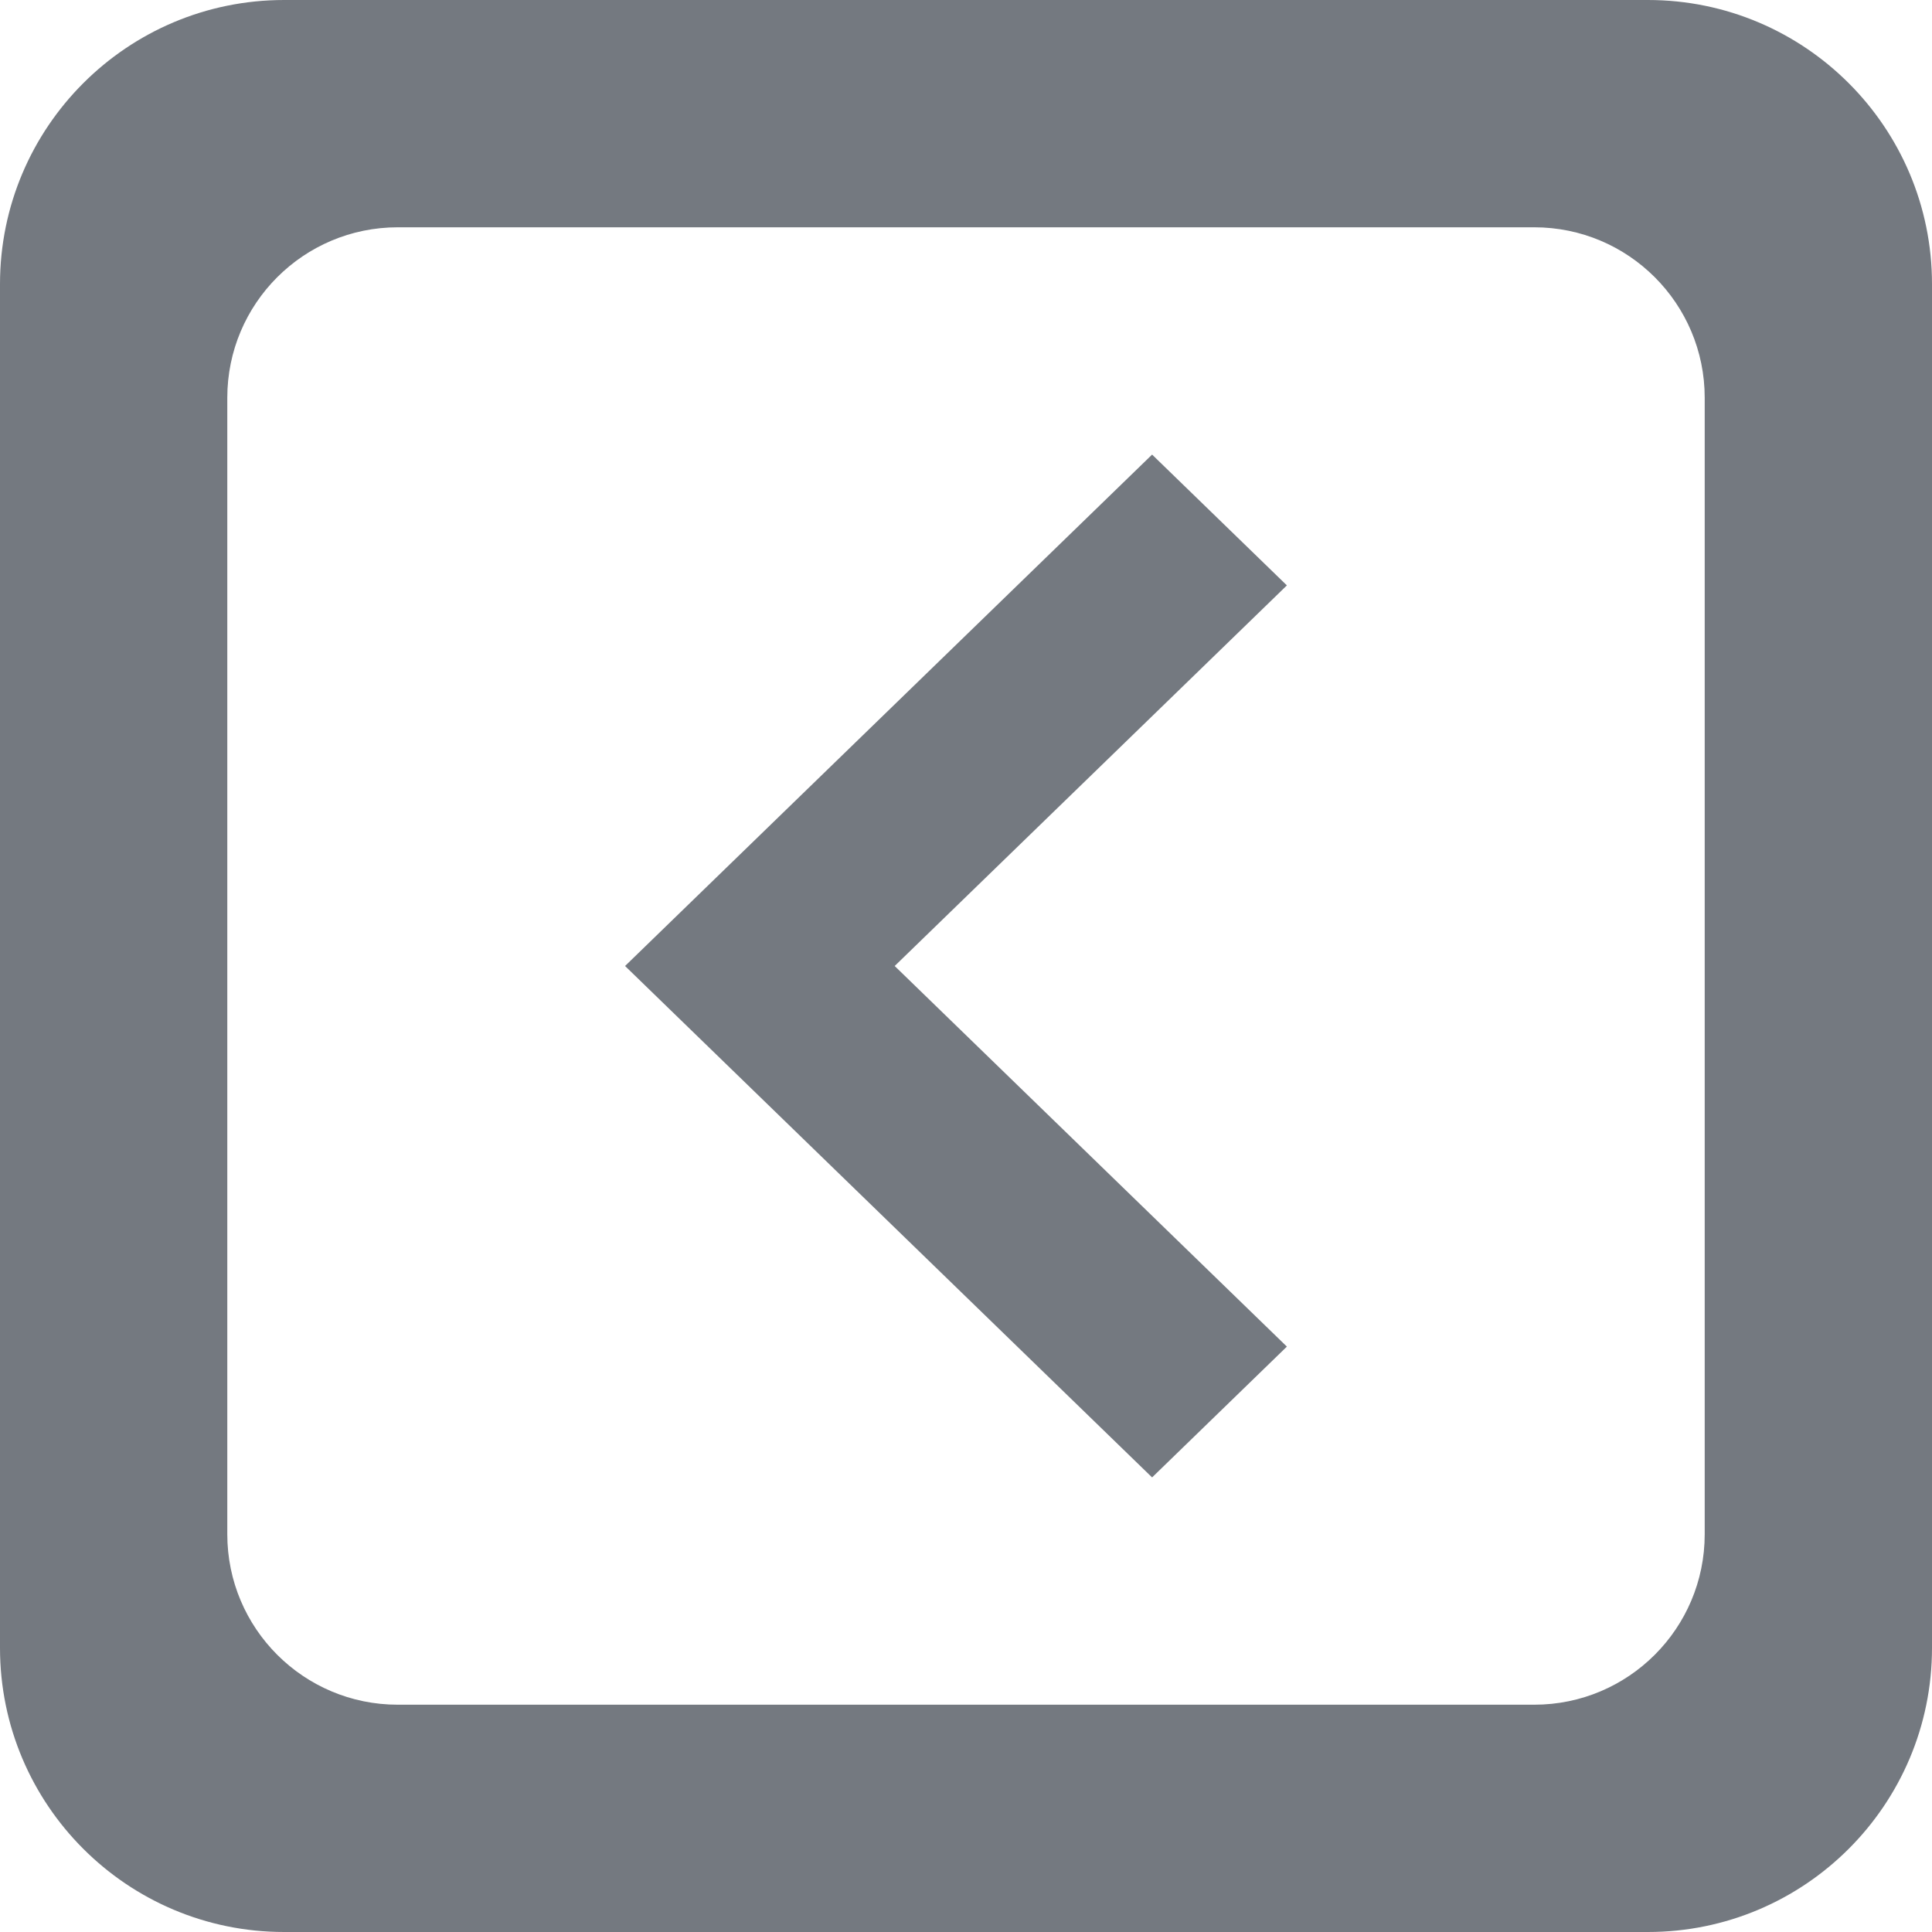
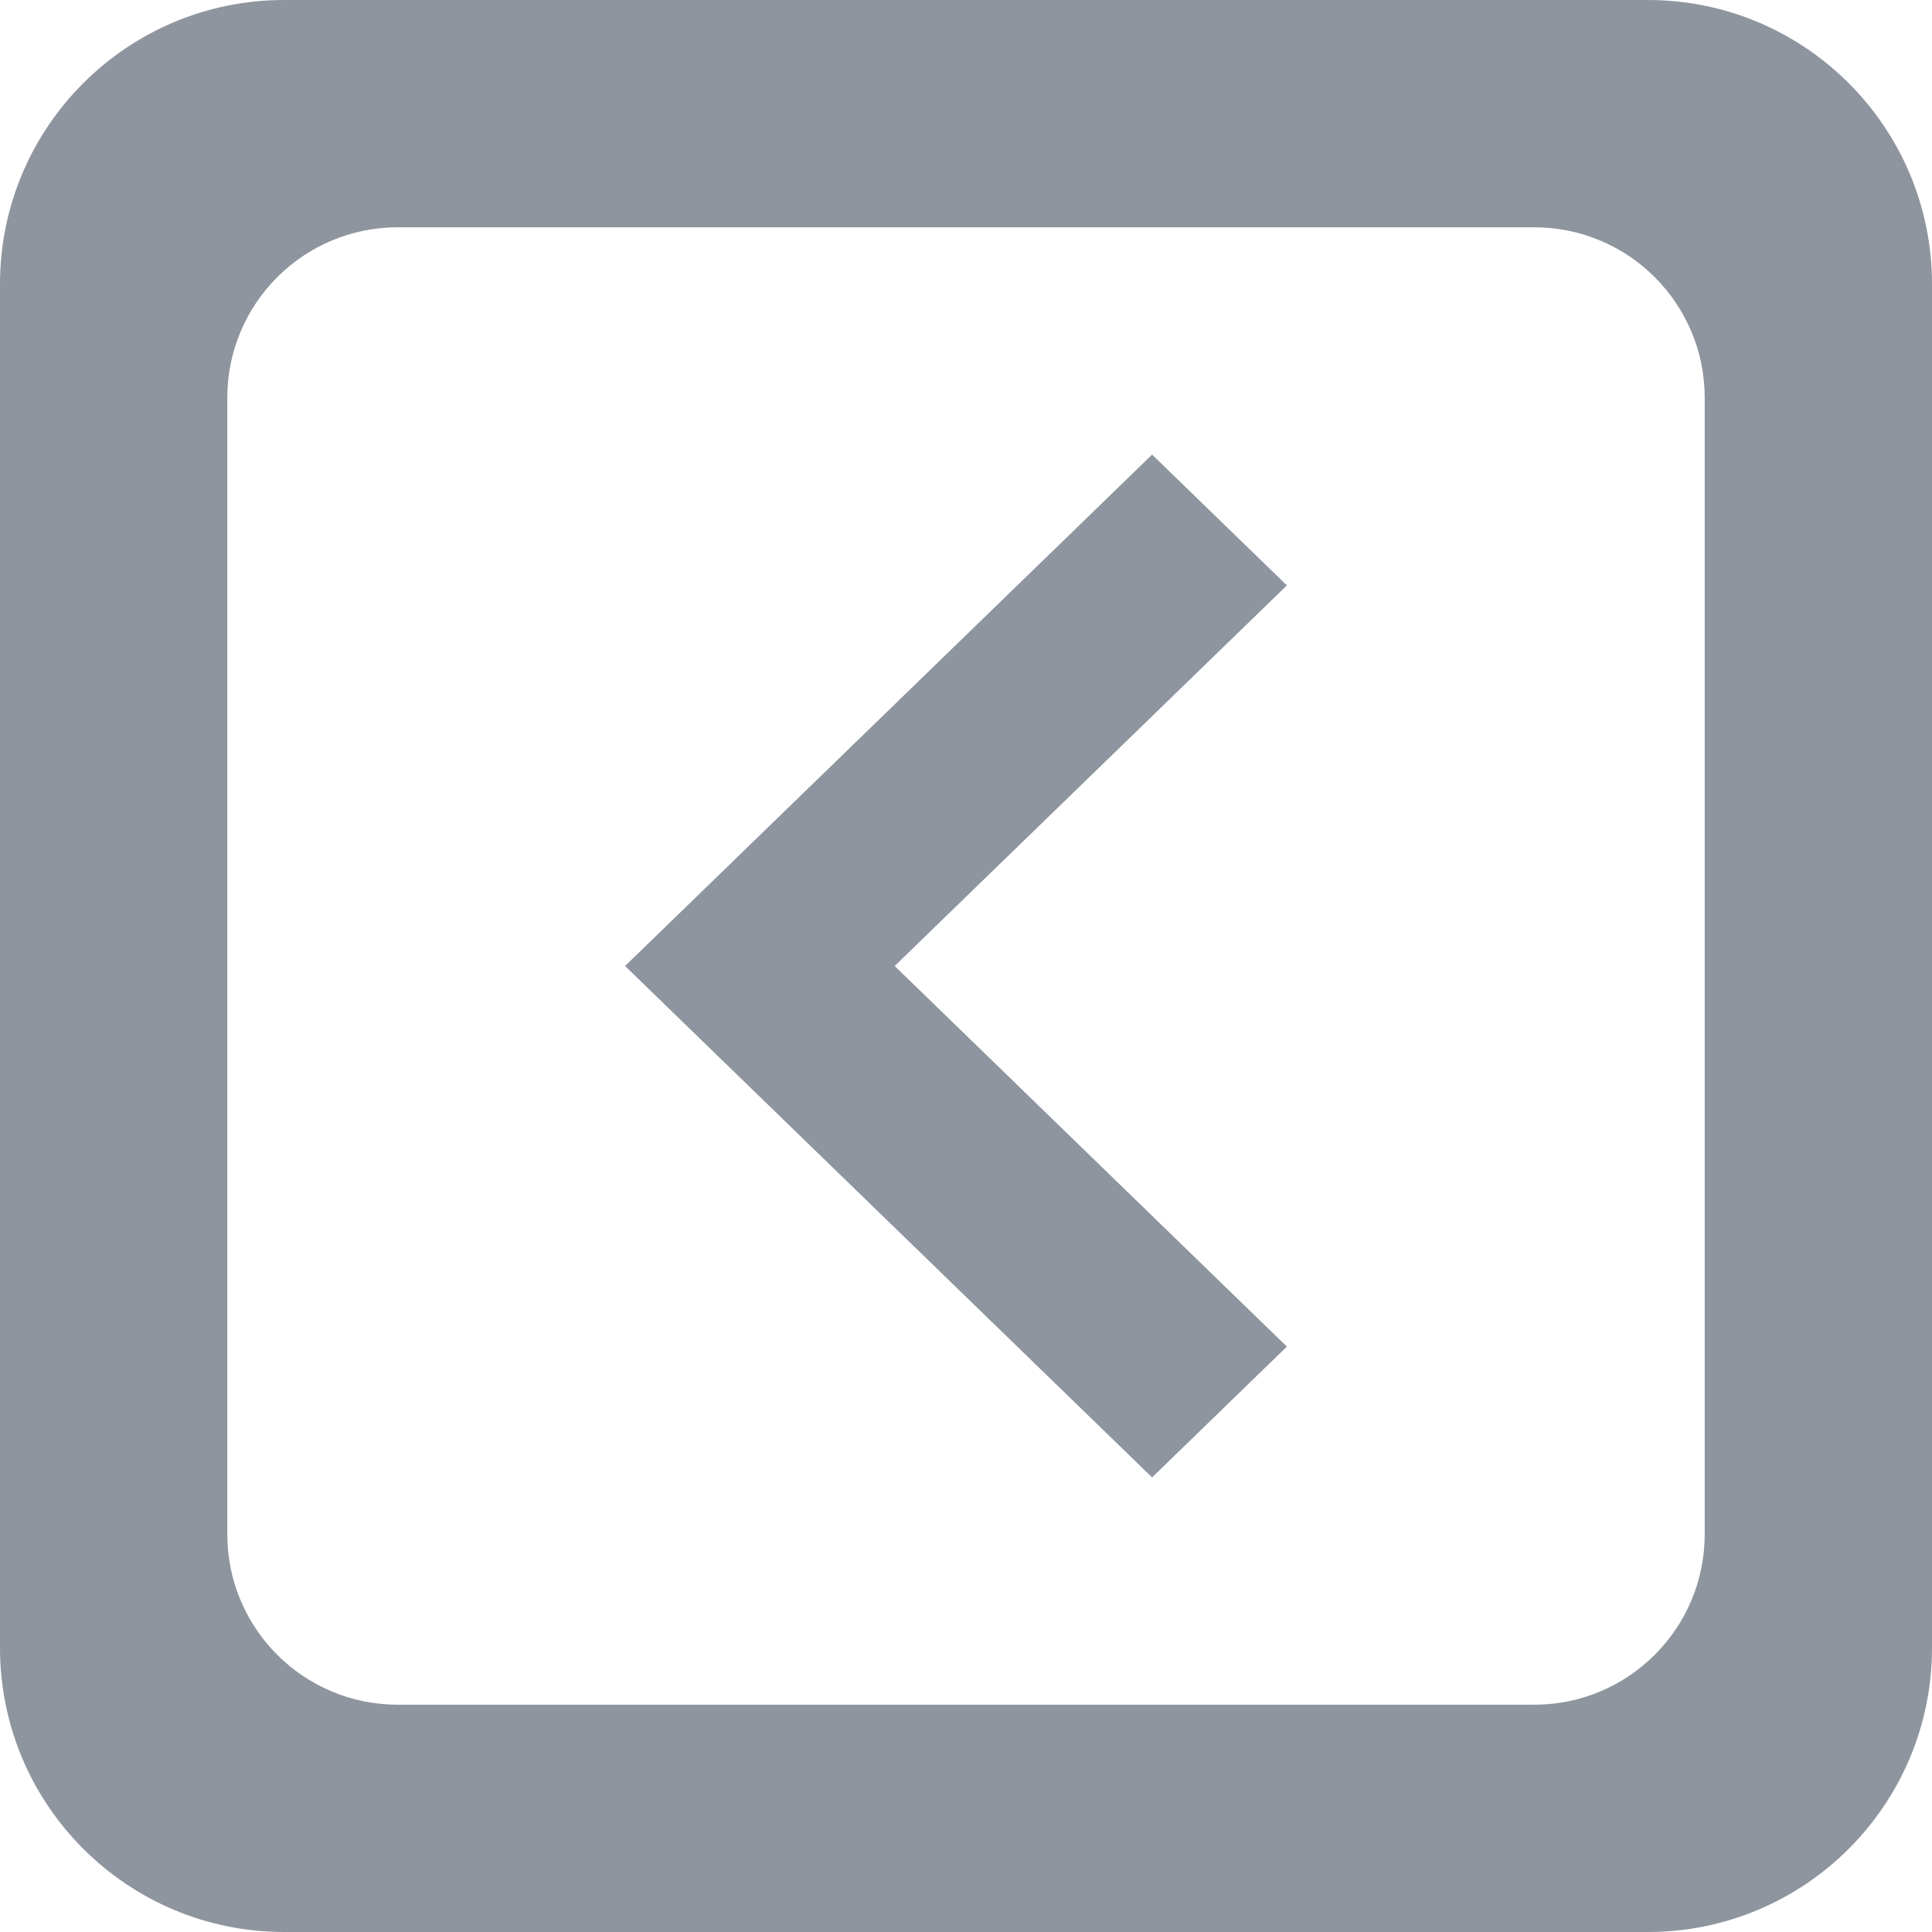
<svg xmlns="http://www.w3.org/2000/svg" width="34px" height="34px" viewBox="0 0 34 34" version="1.1">
-   <g fill="#747980" stroke="none" stroke-width="1" fill-rule="evenodd">
+   <g fill="#8E959E" stroke="none" stroke-width="1" fill-rule="evenodd">
    <path d="M29,0 C31.761,-5.07265313e-16 34,2.239 34,5 L34,29 C34,31.761 31.761,34 29,34 L5,34 C2.239,34 2.11453371e-15,31.761 0,29 L0,5 C-3.38176876e-16,2.239 2.239,2.28362215e-15 5,0 L29,0 Z M27,4 L7,4 C5.343,4 4,5.343 4,7 L4,7 L4,27 C4,28.657 5.343,30 7,30 L7,30 L27,30 C28.657,30 30,28.657 30,27 L30,27 L30,7 C30,5.343 28.657,4 27,4 L27,4 Z" />
    <polygon fill-rule="nonzero" points="15.745 17 22.647 23.698 20.275 26 11 17 20.275 8 22.647 10.302" />
  </g>
</svg>
